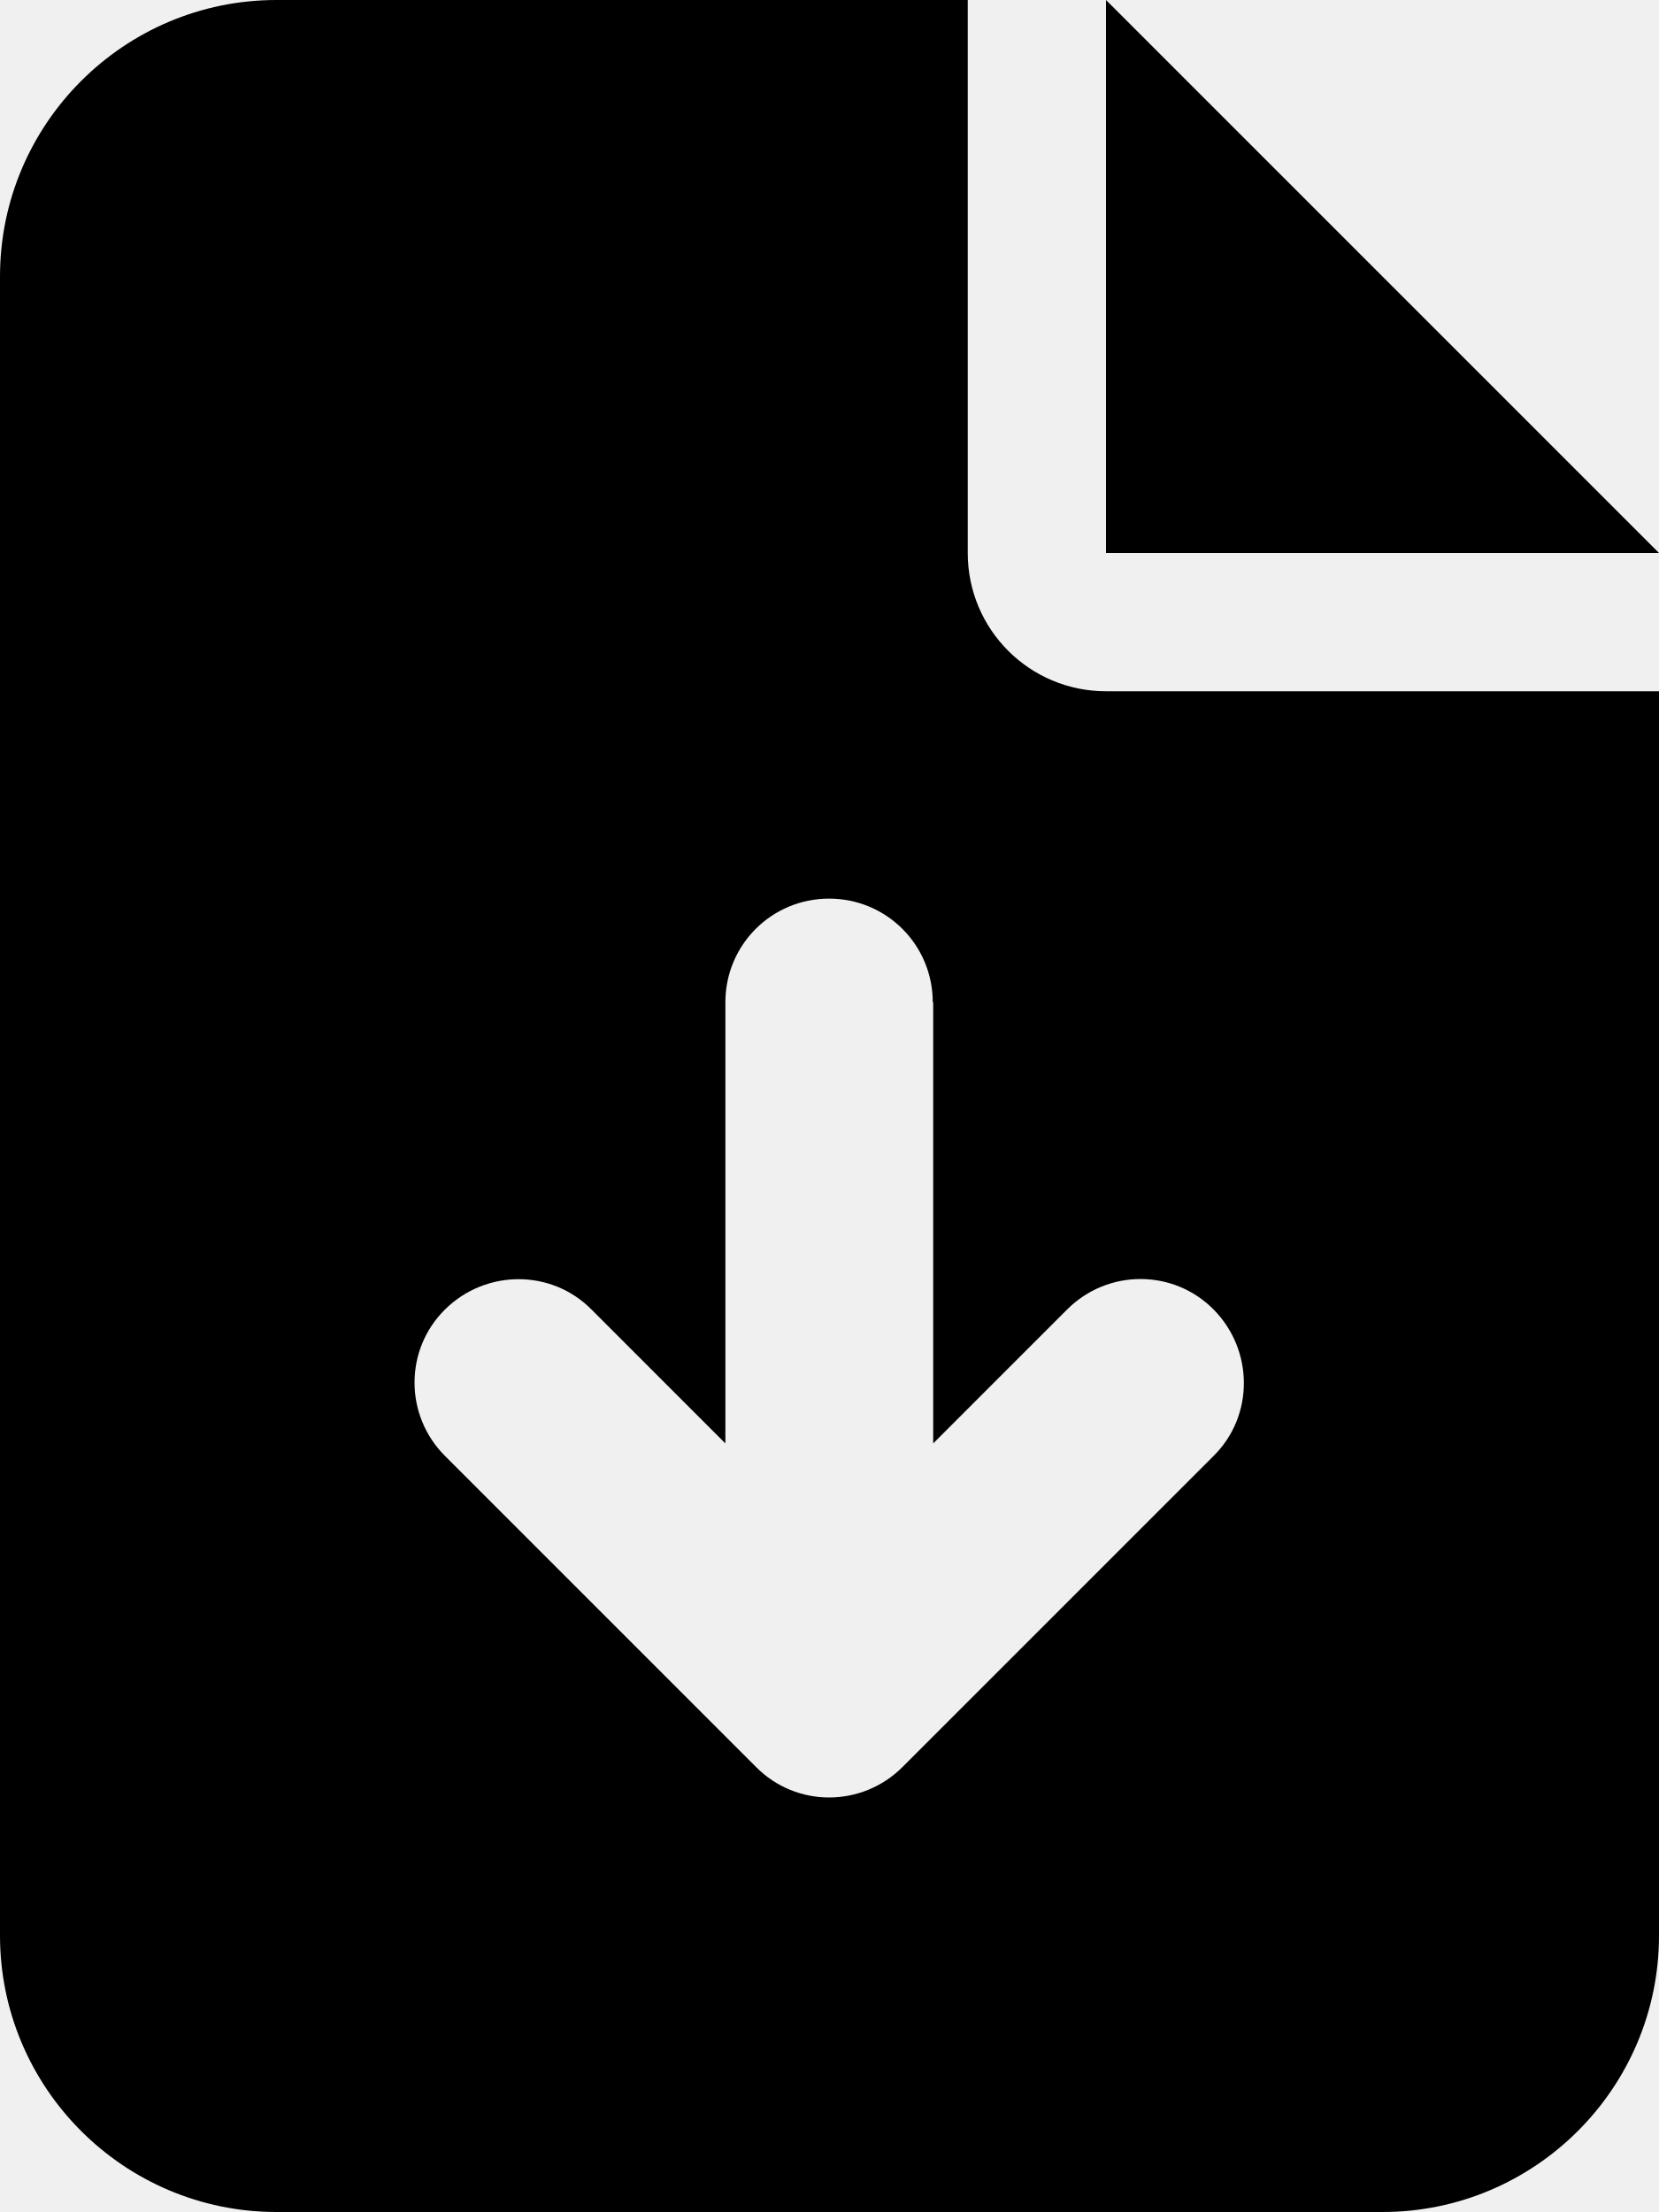
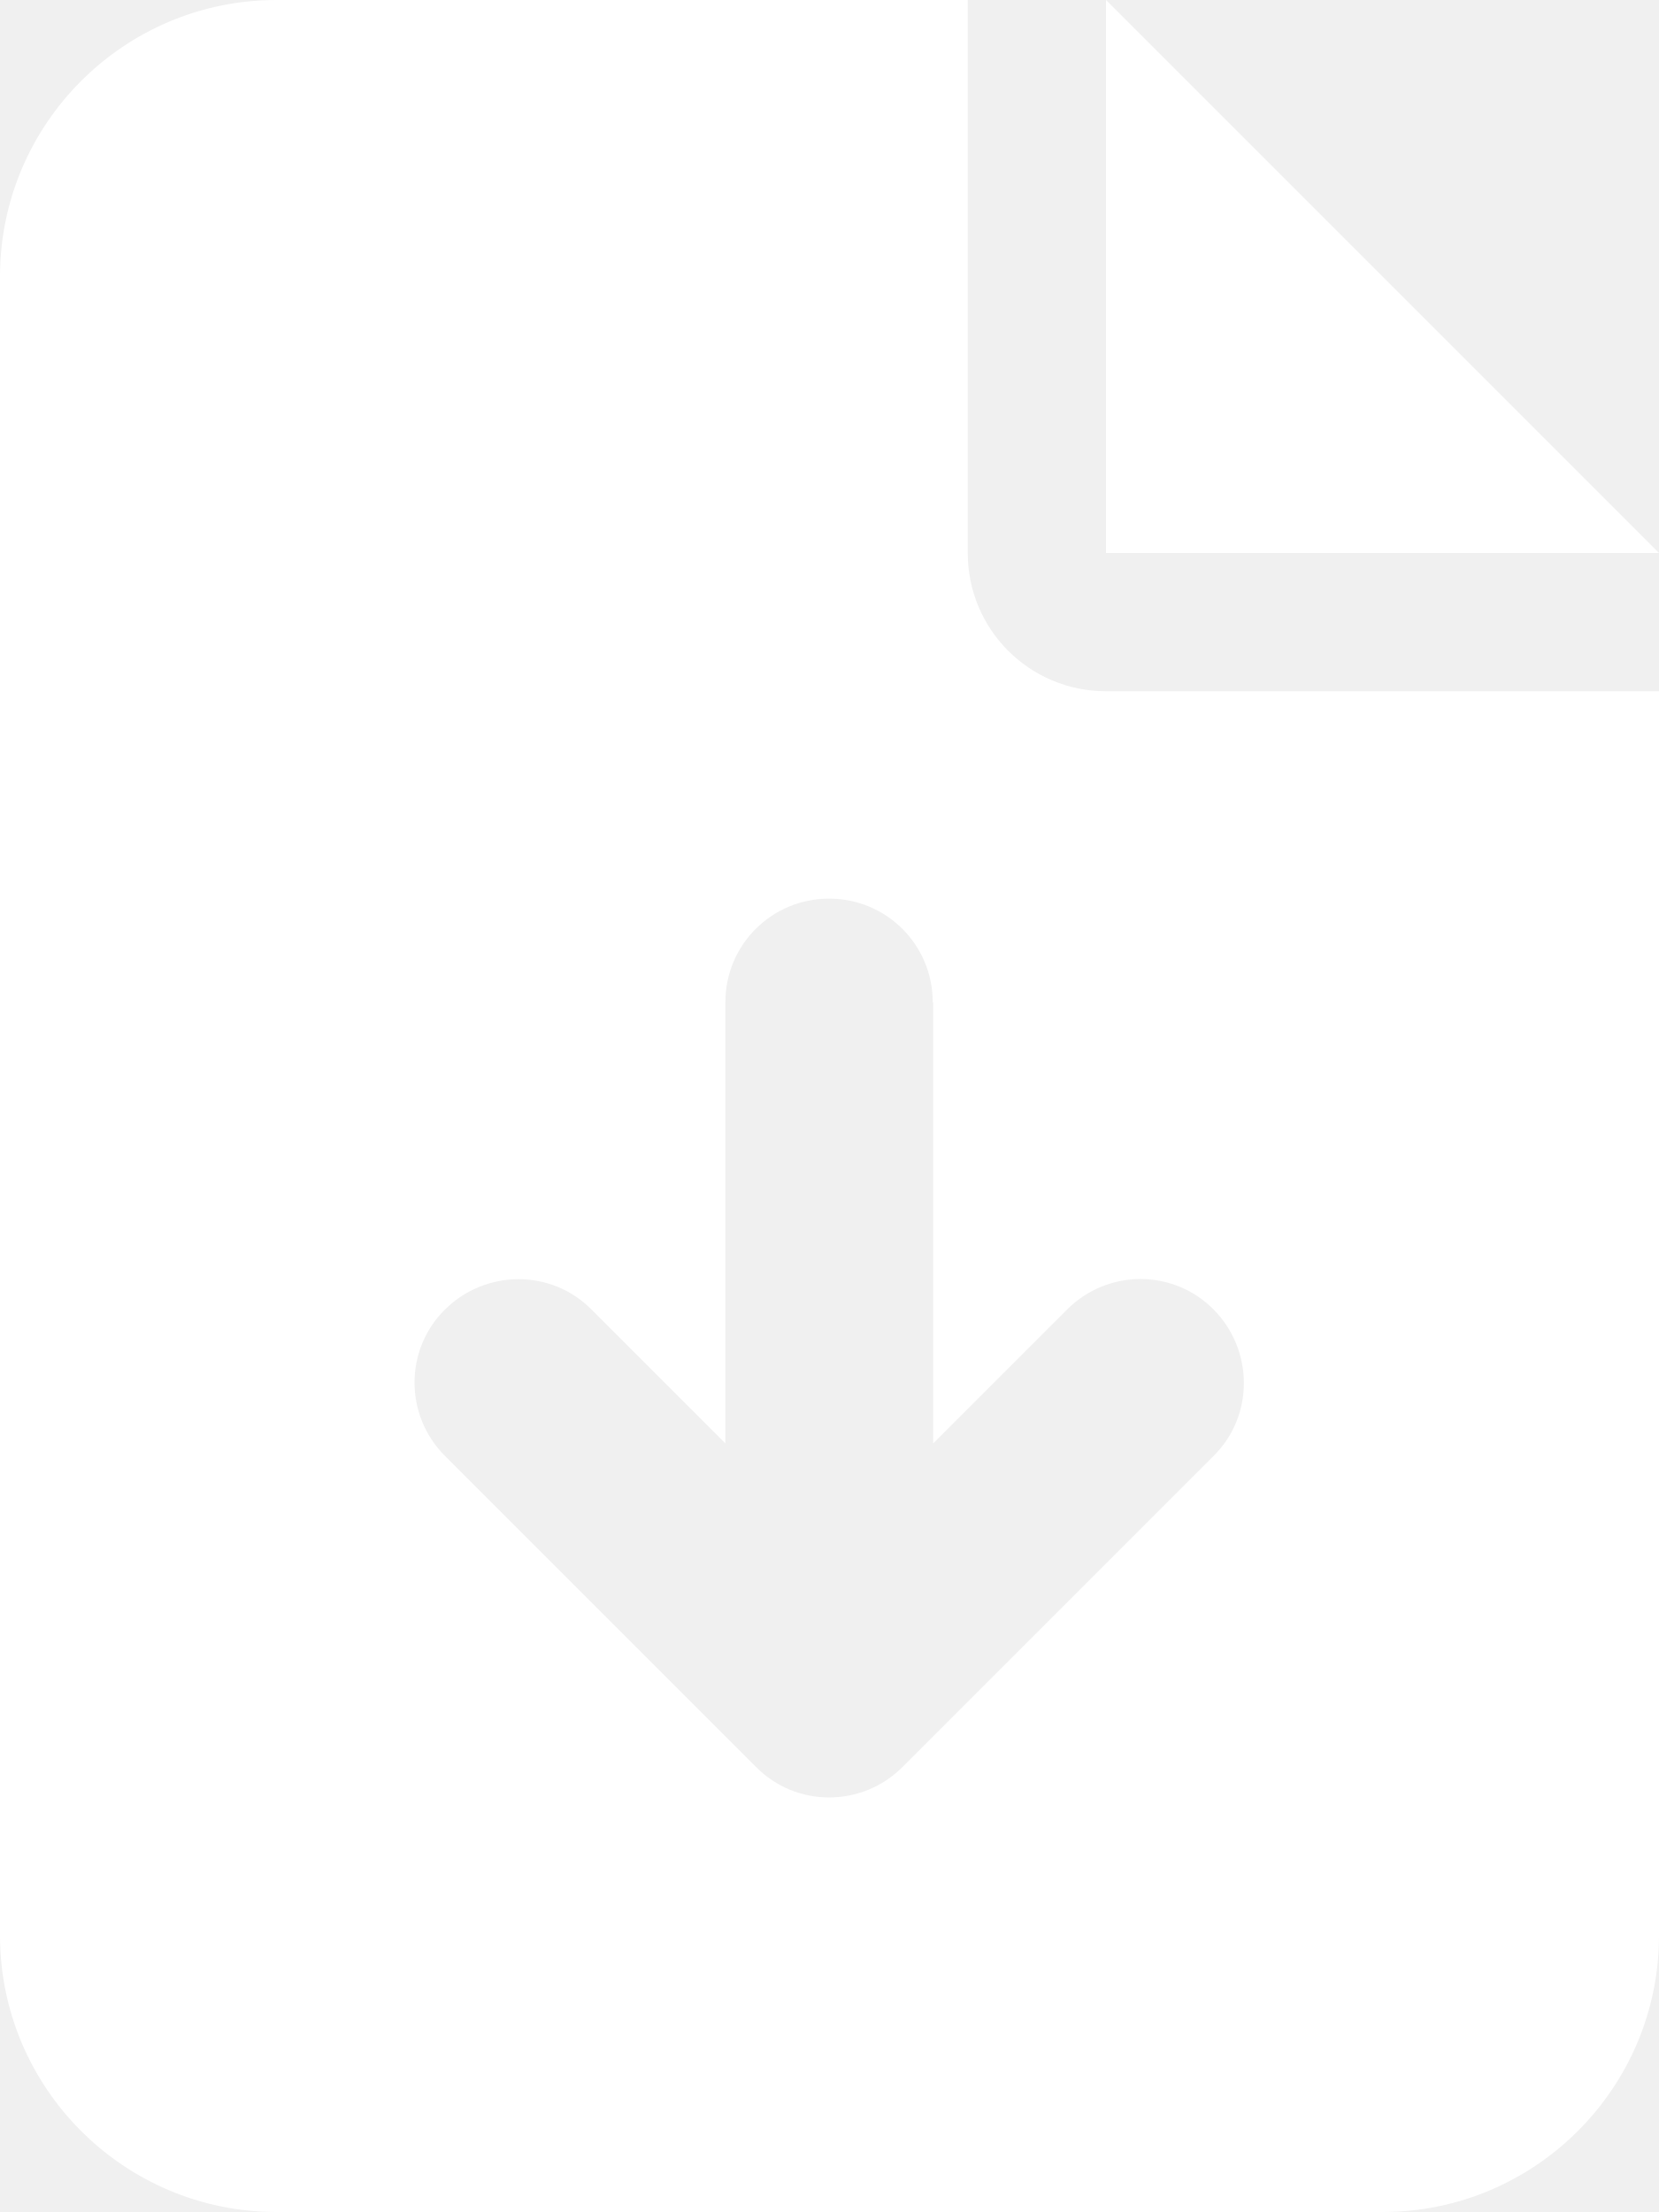
<svg xmlns="http://www.w3.org/2000/svg" viewBox="0 0 384 512">
-   <path d="M64 0C28.7 0 0 28.7 0 64V448c0 35.3 28.7 64 64 64H320c35.3 0 64-28.7 64-64V160H256c-17.7 0-32-14.3-32-32V0H64zM256 0V128H384L256 0zM216 232V334.1l31-31c9.4-9.4 24.6-9.4 33.9 0s9.4 24.6 0 33.9l-72 72c-9.4 9.4-24.6 9.4-33.9 0l-72-72c-9.4-9.4-9.4-24.6 0-33.9s24.6-9.4 33.9 0l31 31V232c0-13.3 10.7-24 24-24s24 10.7 24 24z" />
+   <path fill="#FFFFFF" d="M64 0C28.7 0 0 28.7 0 64V448c0 35.3 28.7 64 64 64H320c35.3 0 64-28.7 64-64V160H256c-17.7 0-32-14.3-32-32V0H64zM256 0V128H384L256 0zM216 232V334.1l31-31c9.4-9.4 24.6-9.4 33.9 0s9.4 24.6 0 33.9l-72 72c-9.4 9.4-24.6 9.4-33.9 0l-72-72c-9.4-9.4-9.4-24.6 0-33.9s24.6-9.4 33.9 0l31 31V232c0-13.3 10.7-24 24-24s24 10.7 24 24z" />
</svg>
